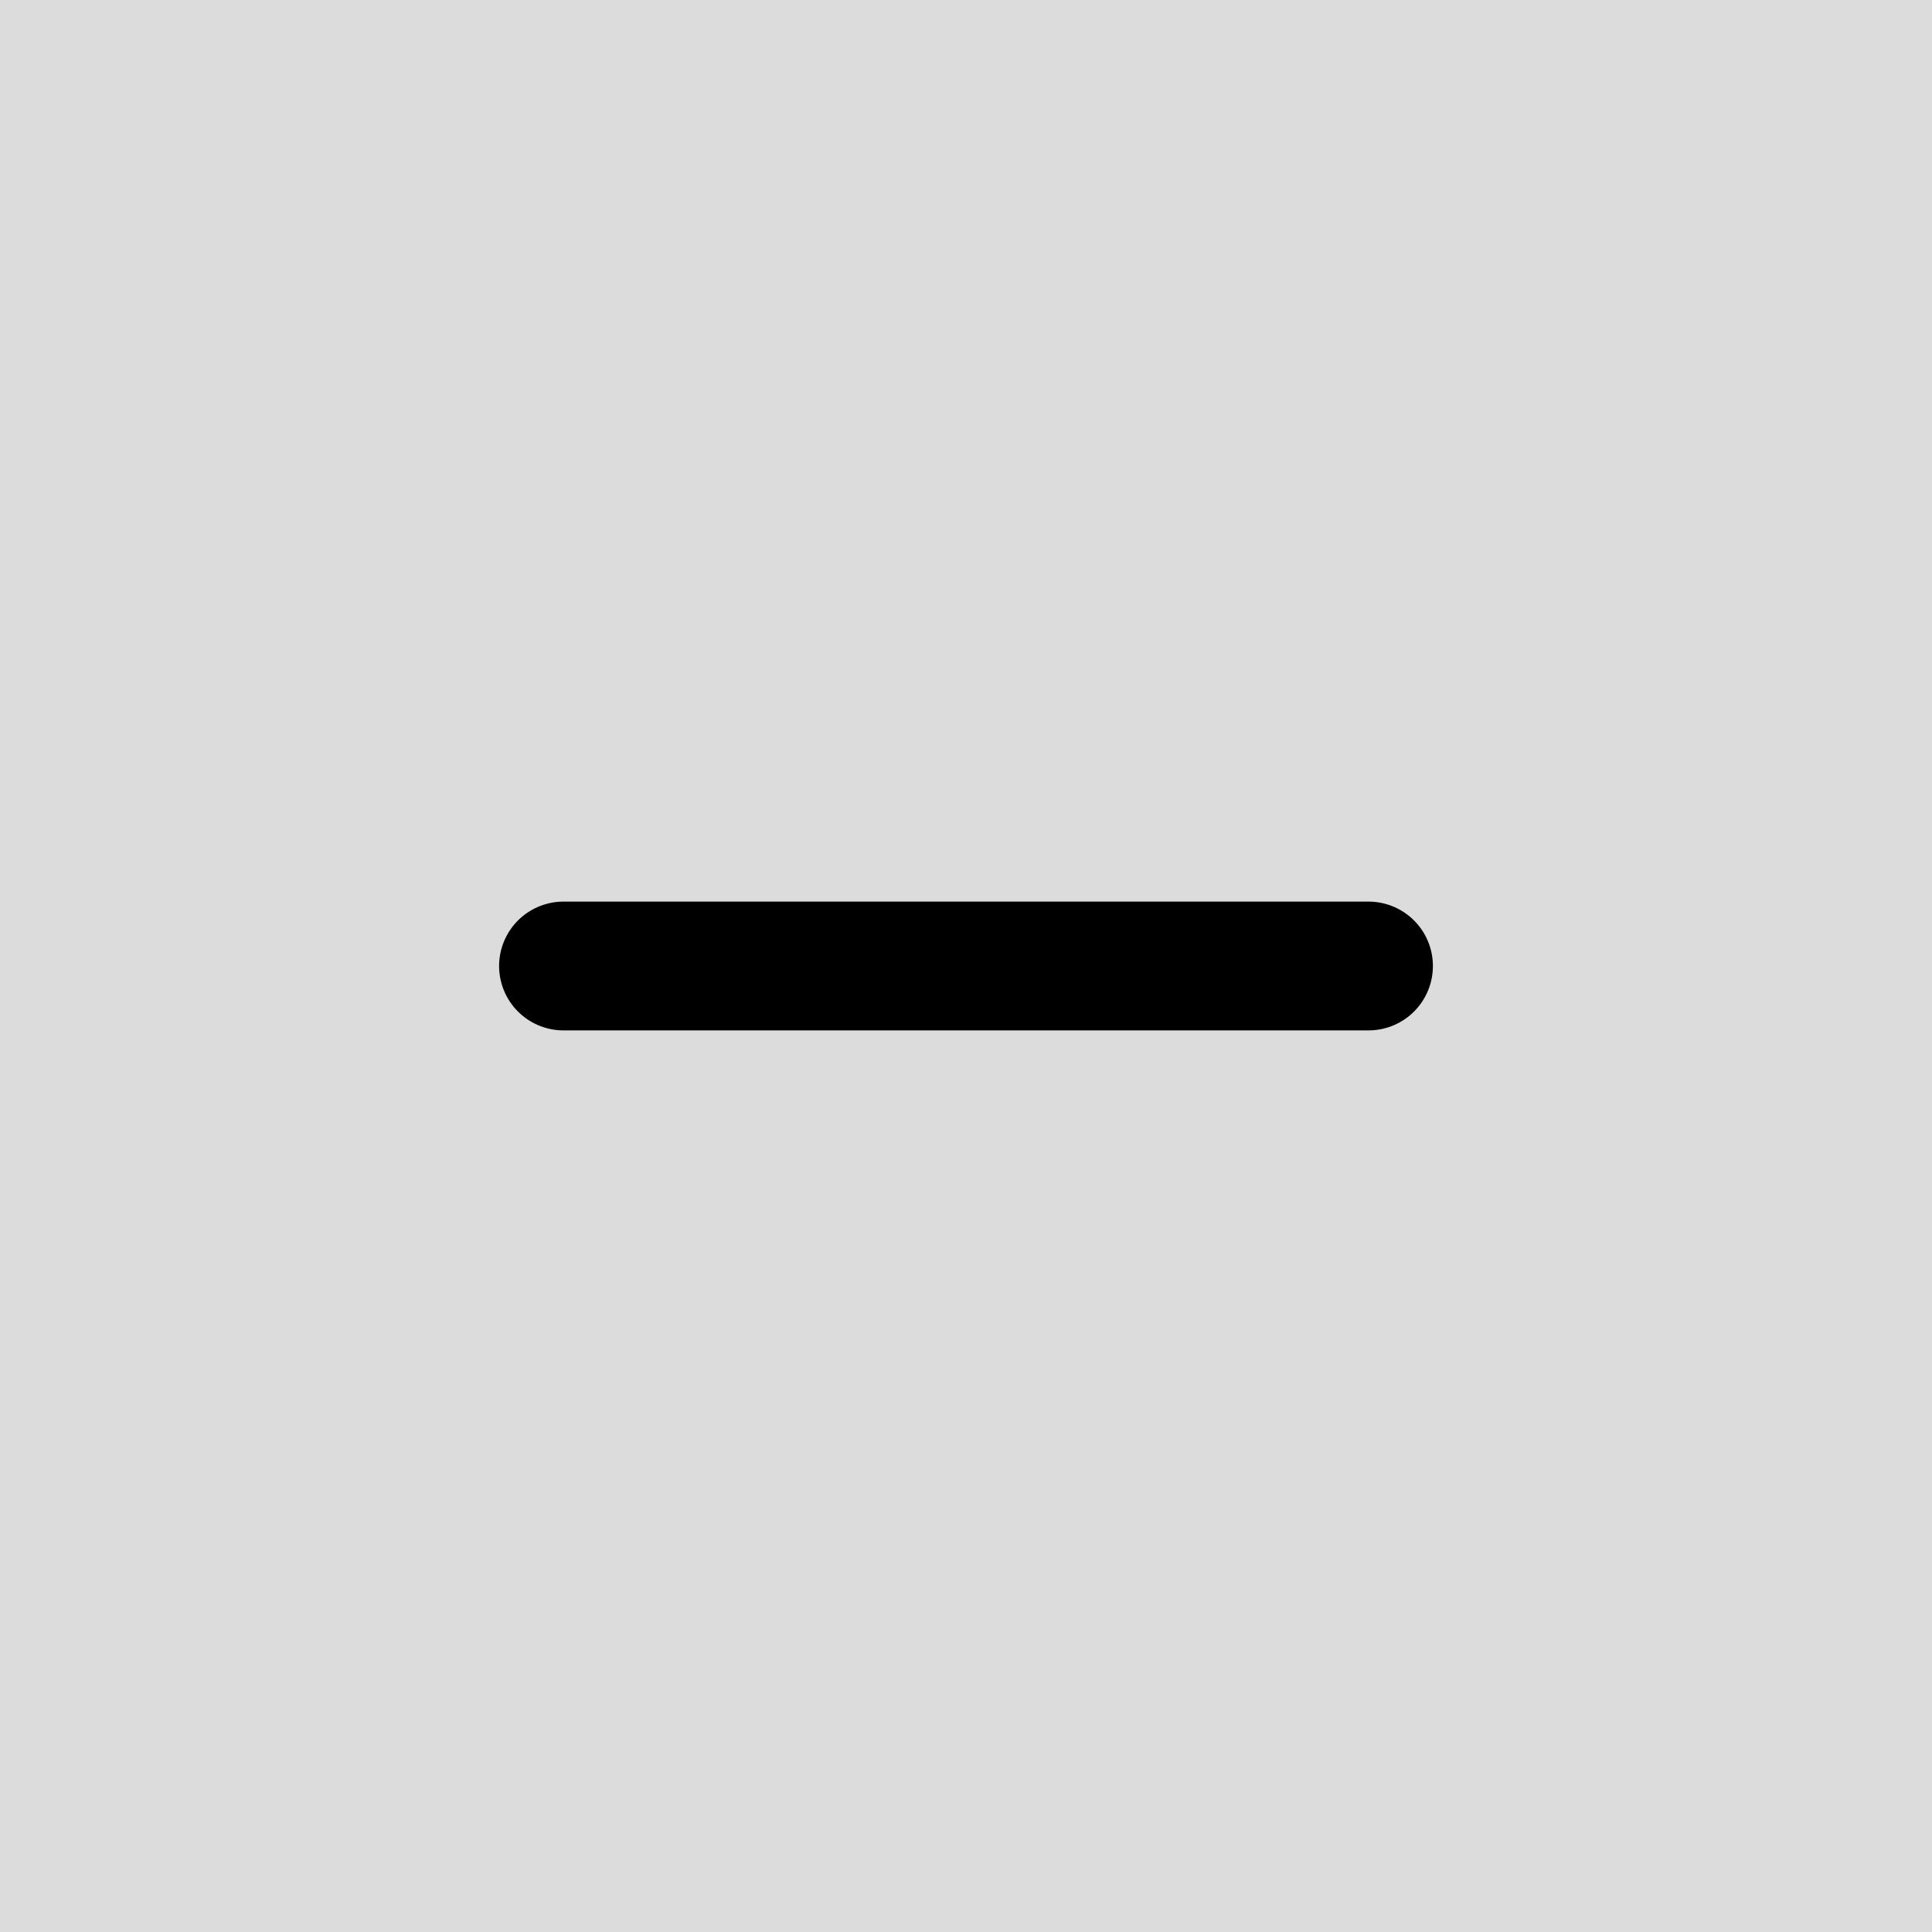
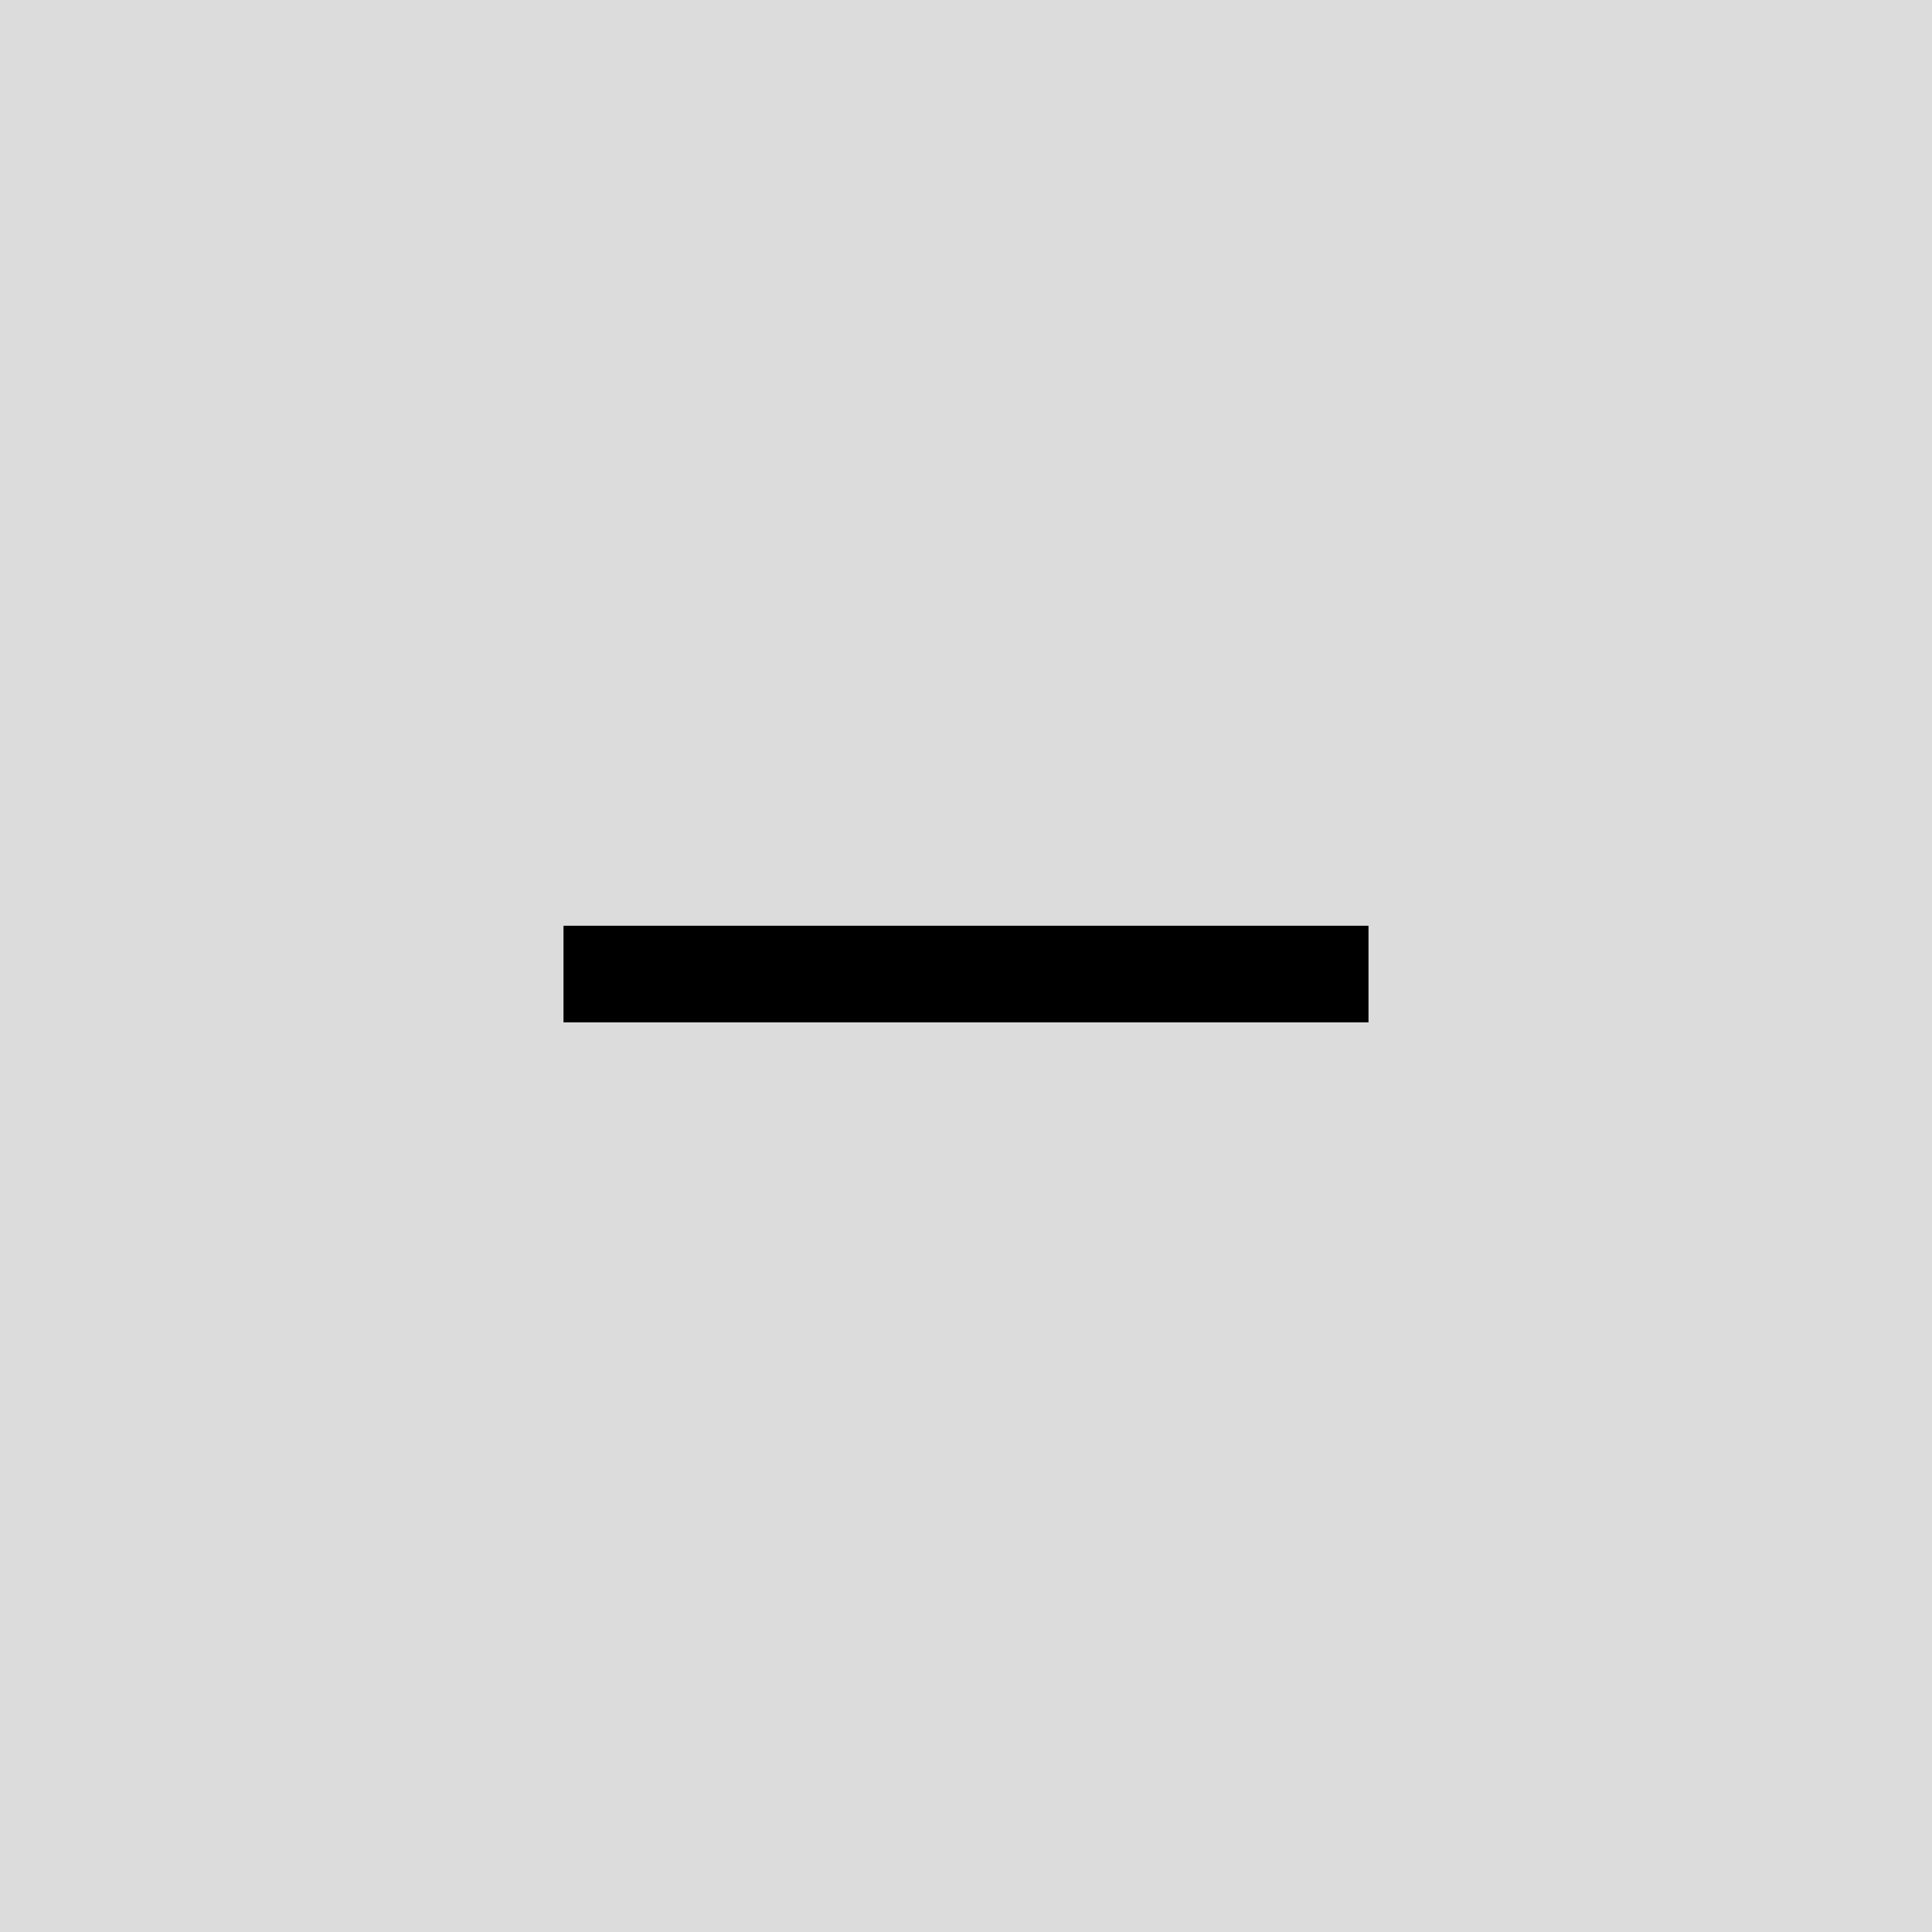
<svg xmlns="http://www.w3.org/2000/svg" width="24" height="24" viewBox="0 0 24 24">
  <rect width="24" height="24" fill="currentColor" fill-opacity="0.14" />
-   <path d="M7 12h10" stroke="currentColor" stroke-width="1.6" stroke-linecap="round" />
+   <rect x="7" y="11.5" width="10" height="1.2" fill="currentColor" />
</svg>
